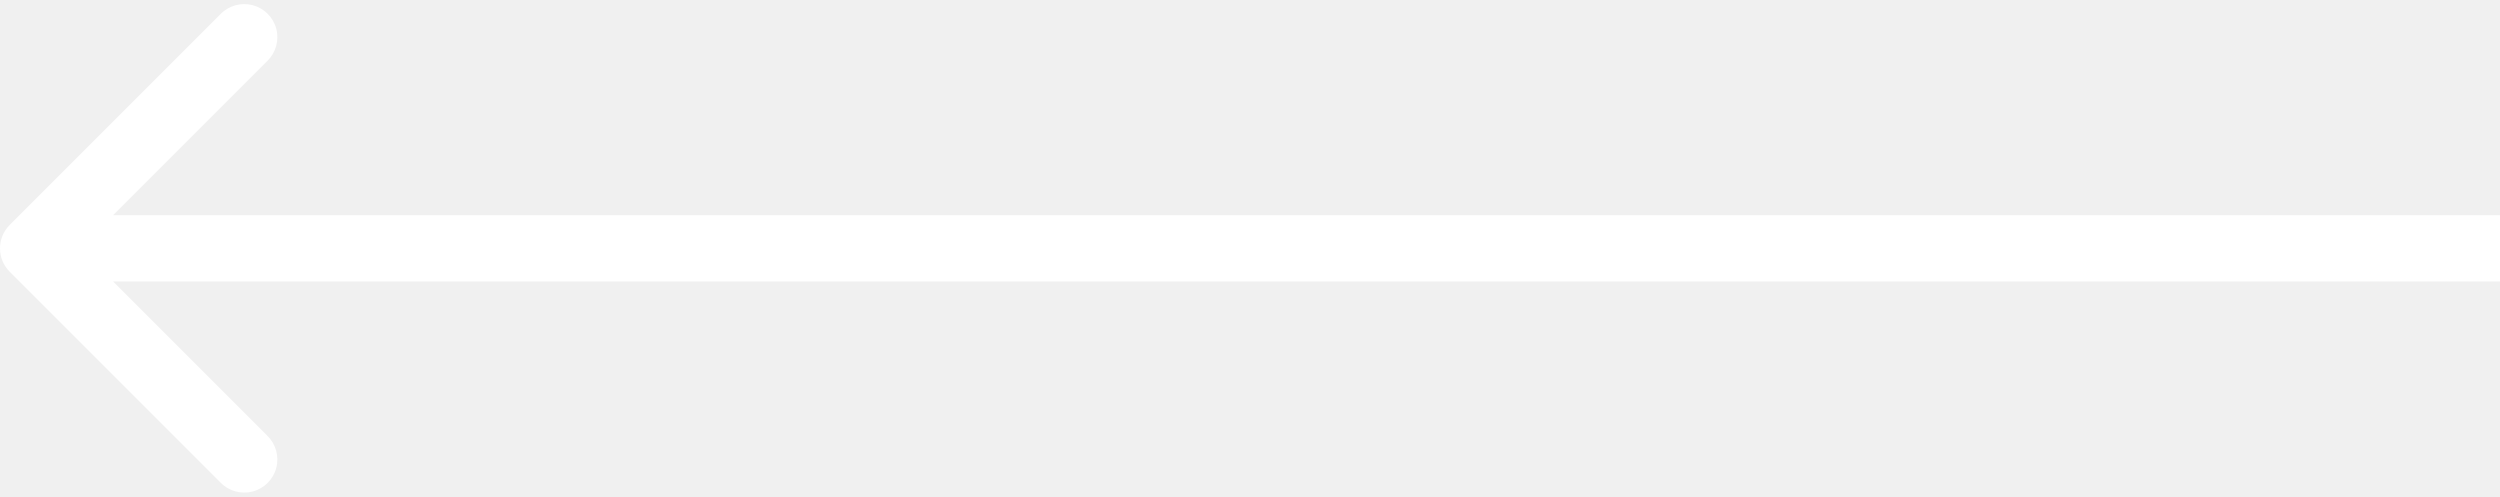
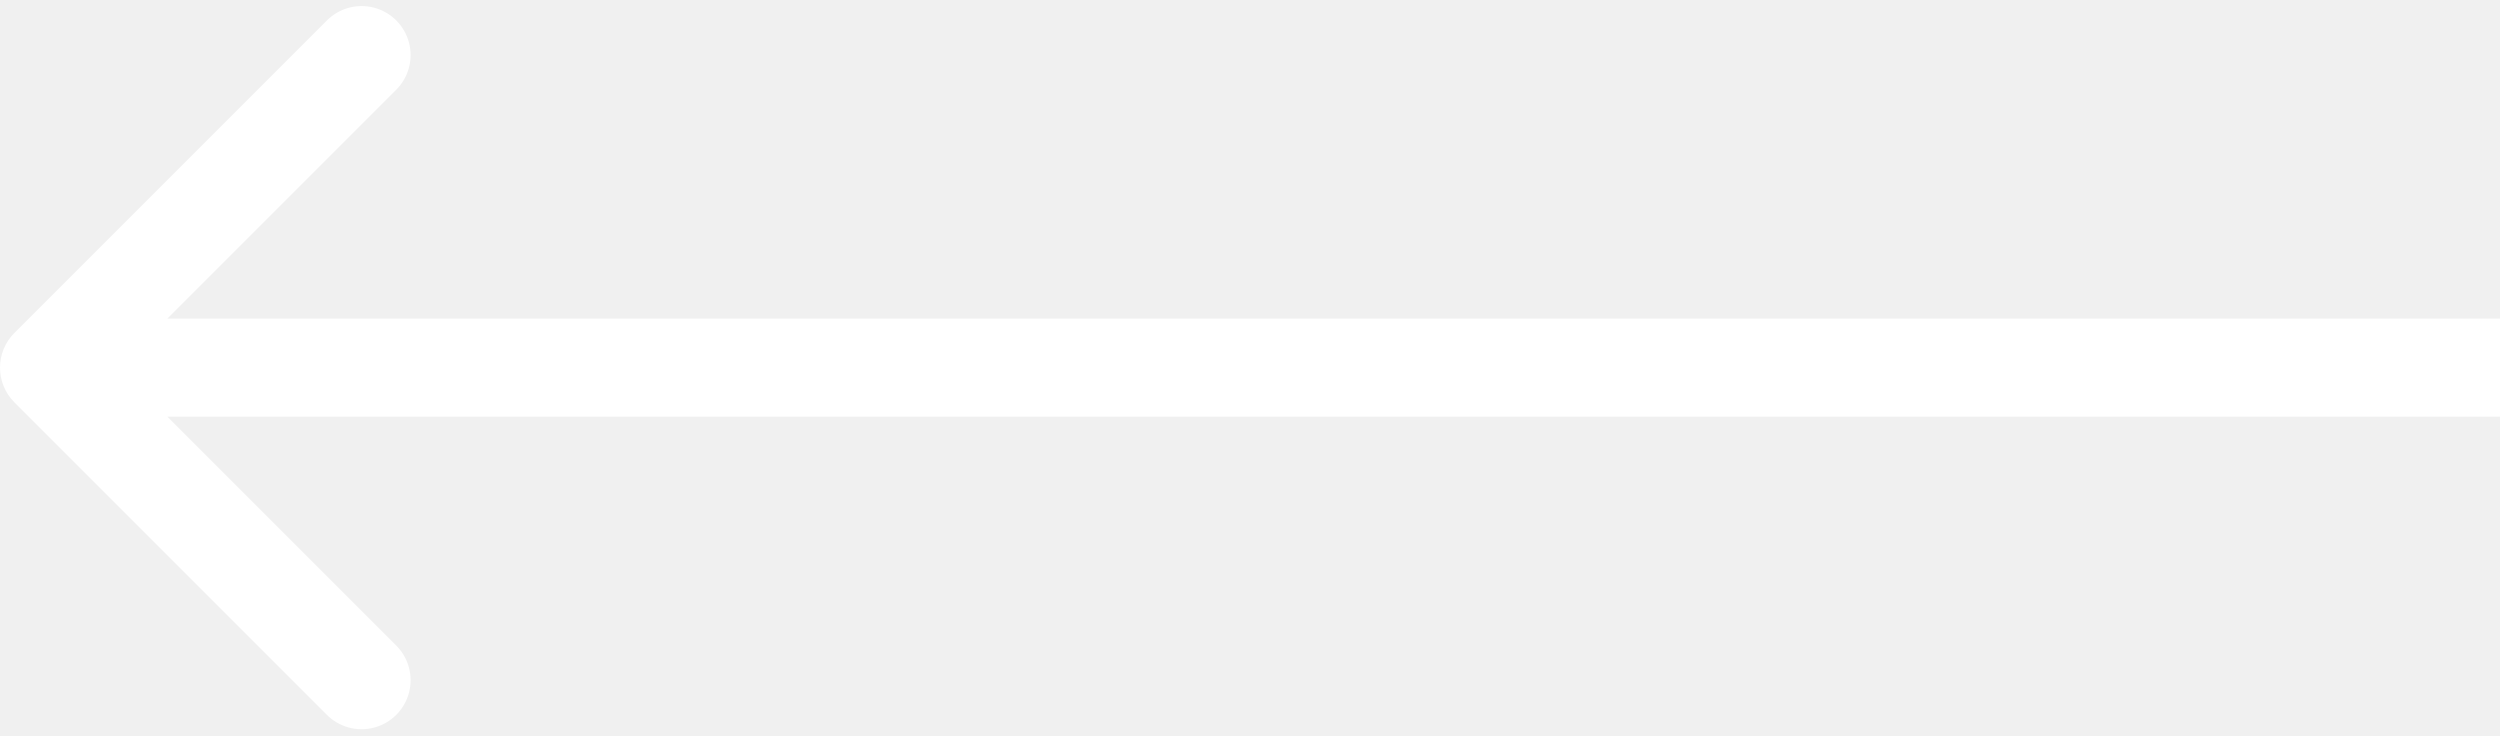
- <svg xmlns="http://www.w3.org/2000/svg" width="151" height="30" fill="none">
-   <path d="M.586 13.586a2 2 0 000 2.828l12.728 12.728a2 2 0 102.828-2.828L4.828 15 16.142 3.686A2 2 0 1013.314.858L.586 13.586zM151 13H2v4h149v-4z" fill="#fff" />
+ <svg xmlns="http://www.w3.org/2000/svg" width="102" height="30" fill="none">
+   <path d="M.586 13.586a2 2 0 000 2.828l12.728 12.728a2 2 0 102.828-2.828L4.828 15 16.142 3.686A2 2 0 1013.314.858L.586 13.586zM102 13H2v4h100v-4z" fill="#fff" />
</svg>
